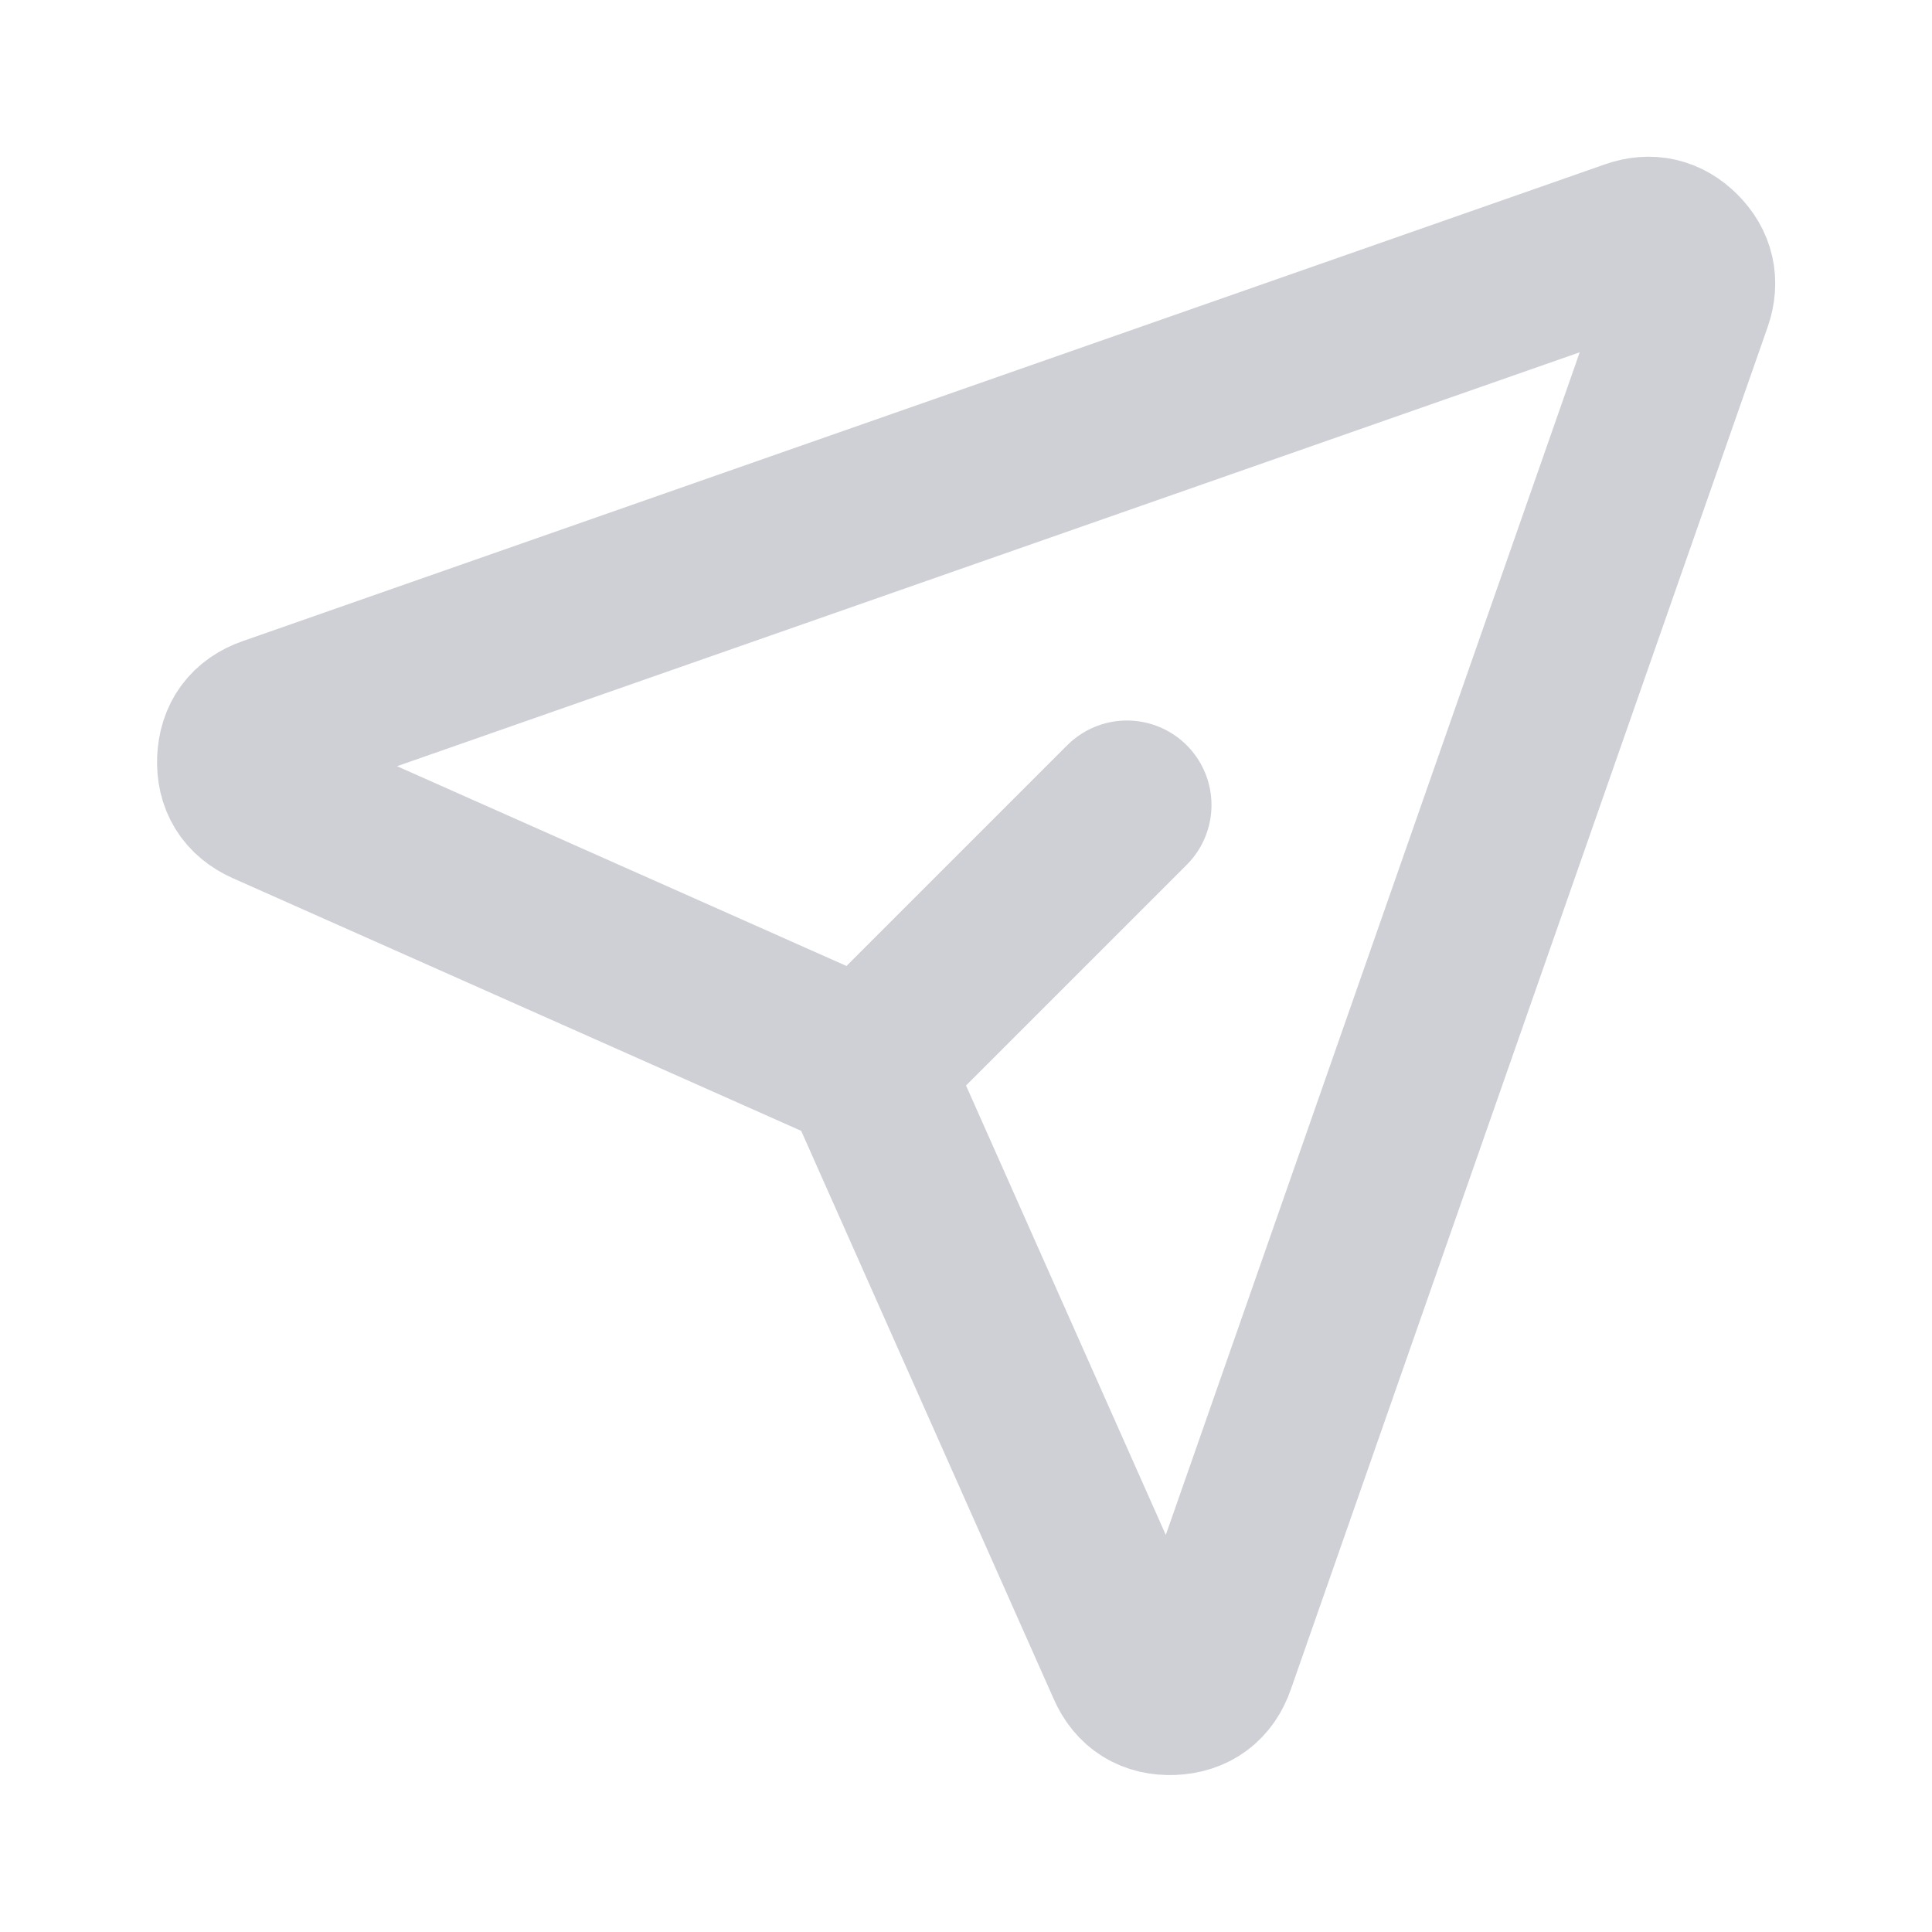
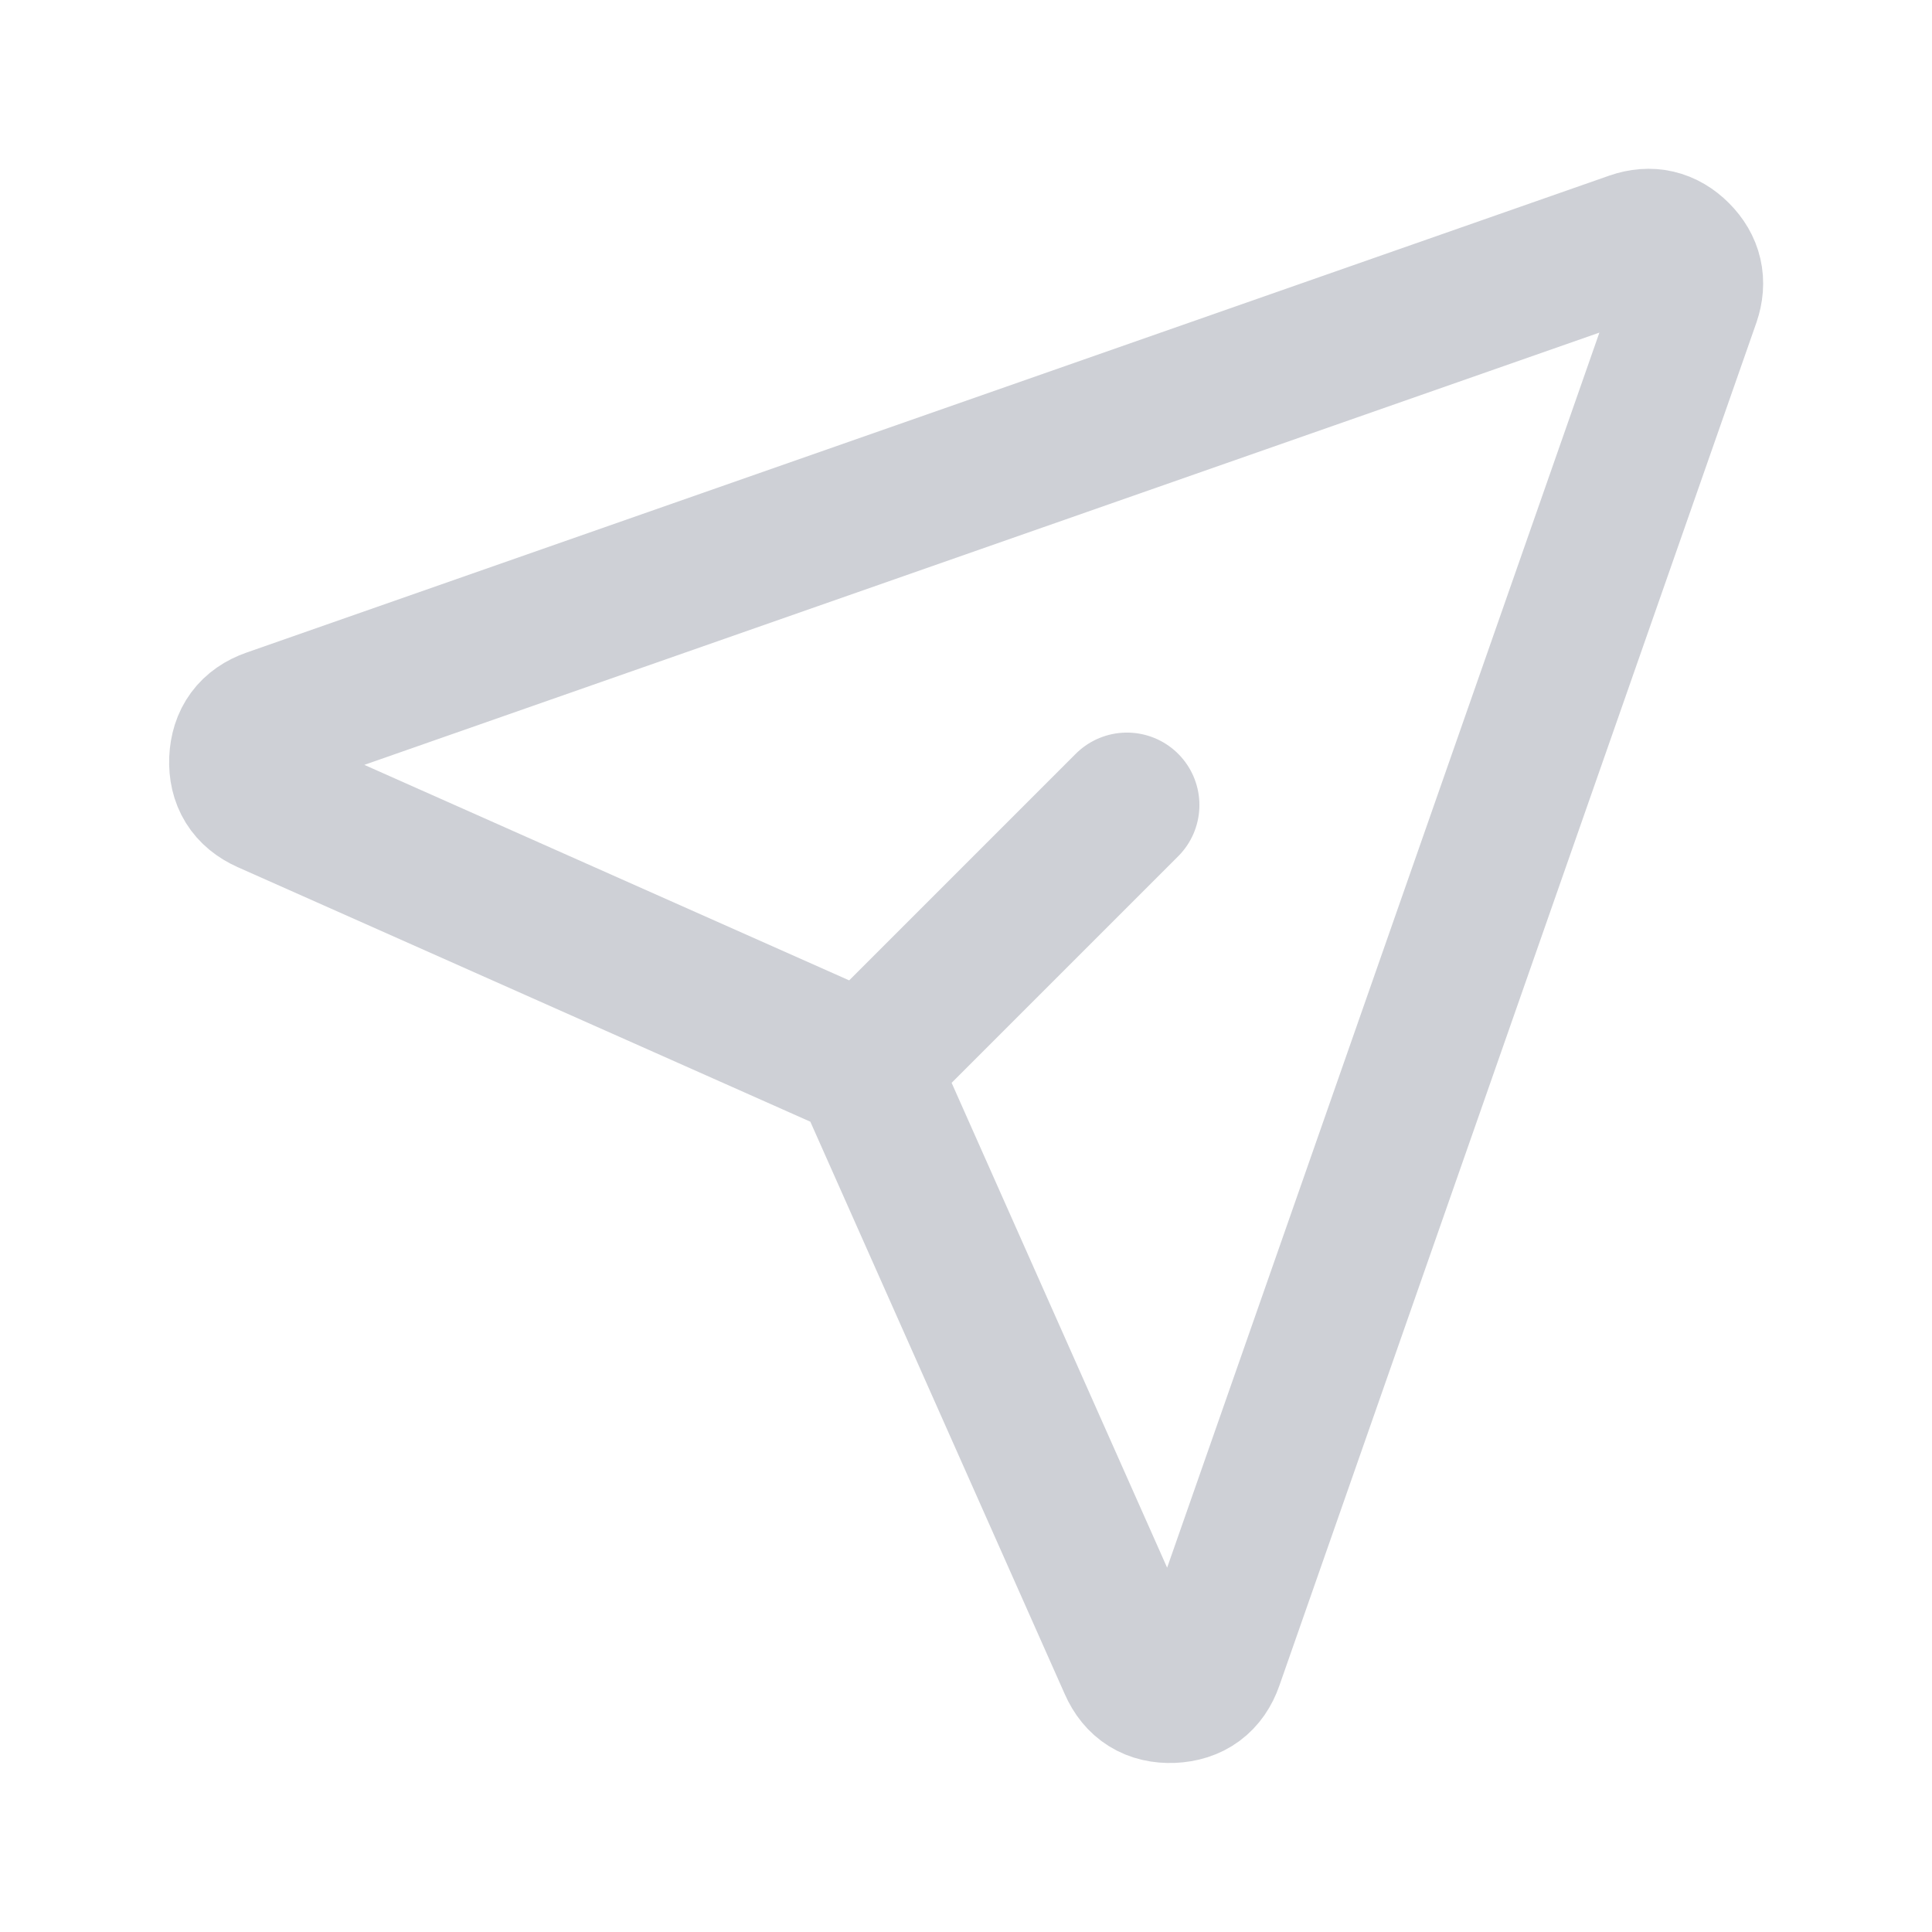
<svg xmlns="http://www.w3.org/2000/svg" viewBox="0 0 16 16" width="16" height="16" fill="none">
  <rect id="svg 8" width="16" height="16" x="0" y="0" />
-   <path id="a" d="M9.333 6.667L7.333 8.667M13.894 2.106C13.999 2.211 14.027 2.334 13.979 2.475L10.029 13.761C9.976 13.914 9.868 13.993 9.707 14C9.546 14.006 9.432 13.936 9.367 13.788L7.221 8.96C7.183 8.877 7.123 8.817 7.04 8.779L2.212 6.633C2.065 6.567 1.995 6.454 2.001 6.293C2.008 6.132 2.087 6.024 2.239 5.971L13.525 2.021C13.666 1.972 13.789 2.001 13.894 2.106Z" fill-rule="nonzero" stroke="rgb(206,208,214)" stroke-linecap="round" stroke-linejoin="round" stroke-width="1.4" />
+   <path id="a" d="M9.333 6.667L7.333 8.667M13.894 2.106C13.999 2.211 14.027 2.334 13.979 2.475L10.029 13.761C9.976 13.914 9.868 13.993 9.707 14C9.546 14.006 9.432 13.936 9.367 13.788L7.221 8.96C7.183 8.877 7.123 8.817 7.04 8.779L2.212 6.633C2.065 6.567 1.995 6.454 2.001 6.293C2.008 6.132 2.087 6.024 2.239 5.971L13.525 2.021C13.666 1.972 13.789 2.001 13.894 2.106Z" fill-rule="nonzero" stroke="rgb(206,208,214)" stroke-linecap="round" stroke-linejoin="round" stroke-width="1.2" />
</svg>
